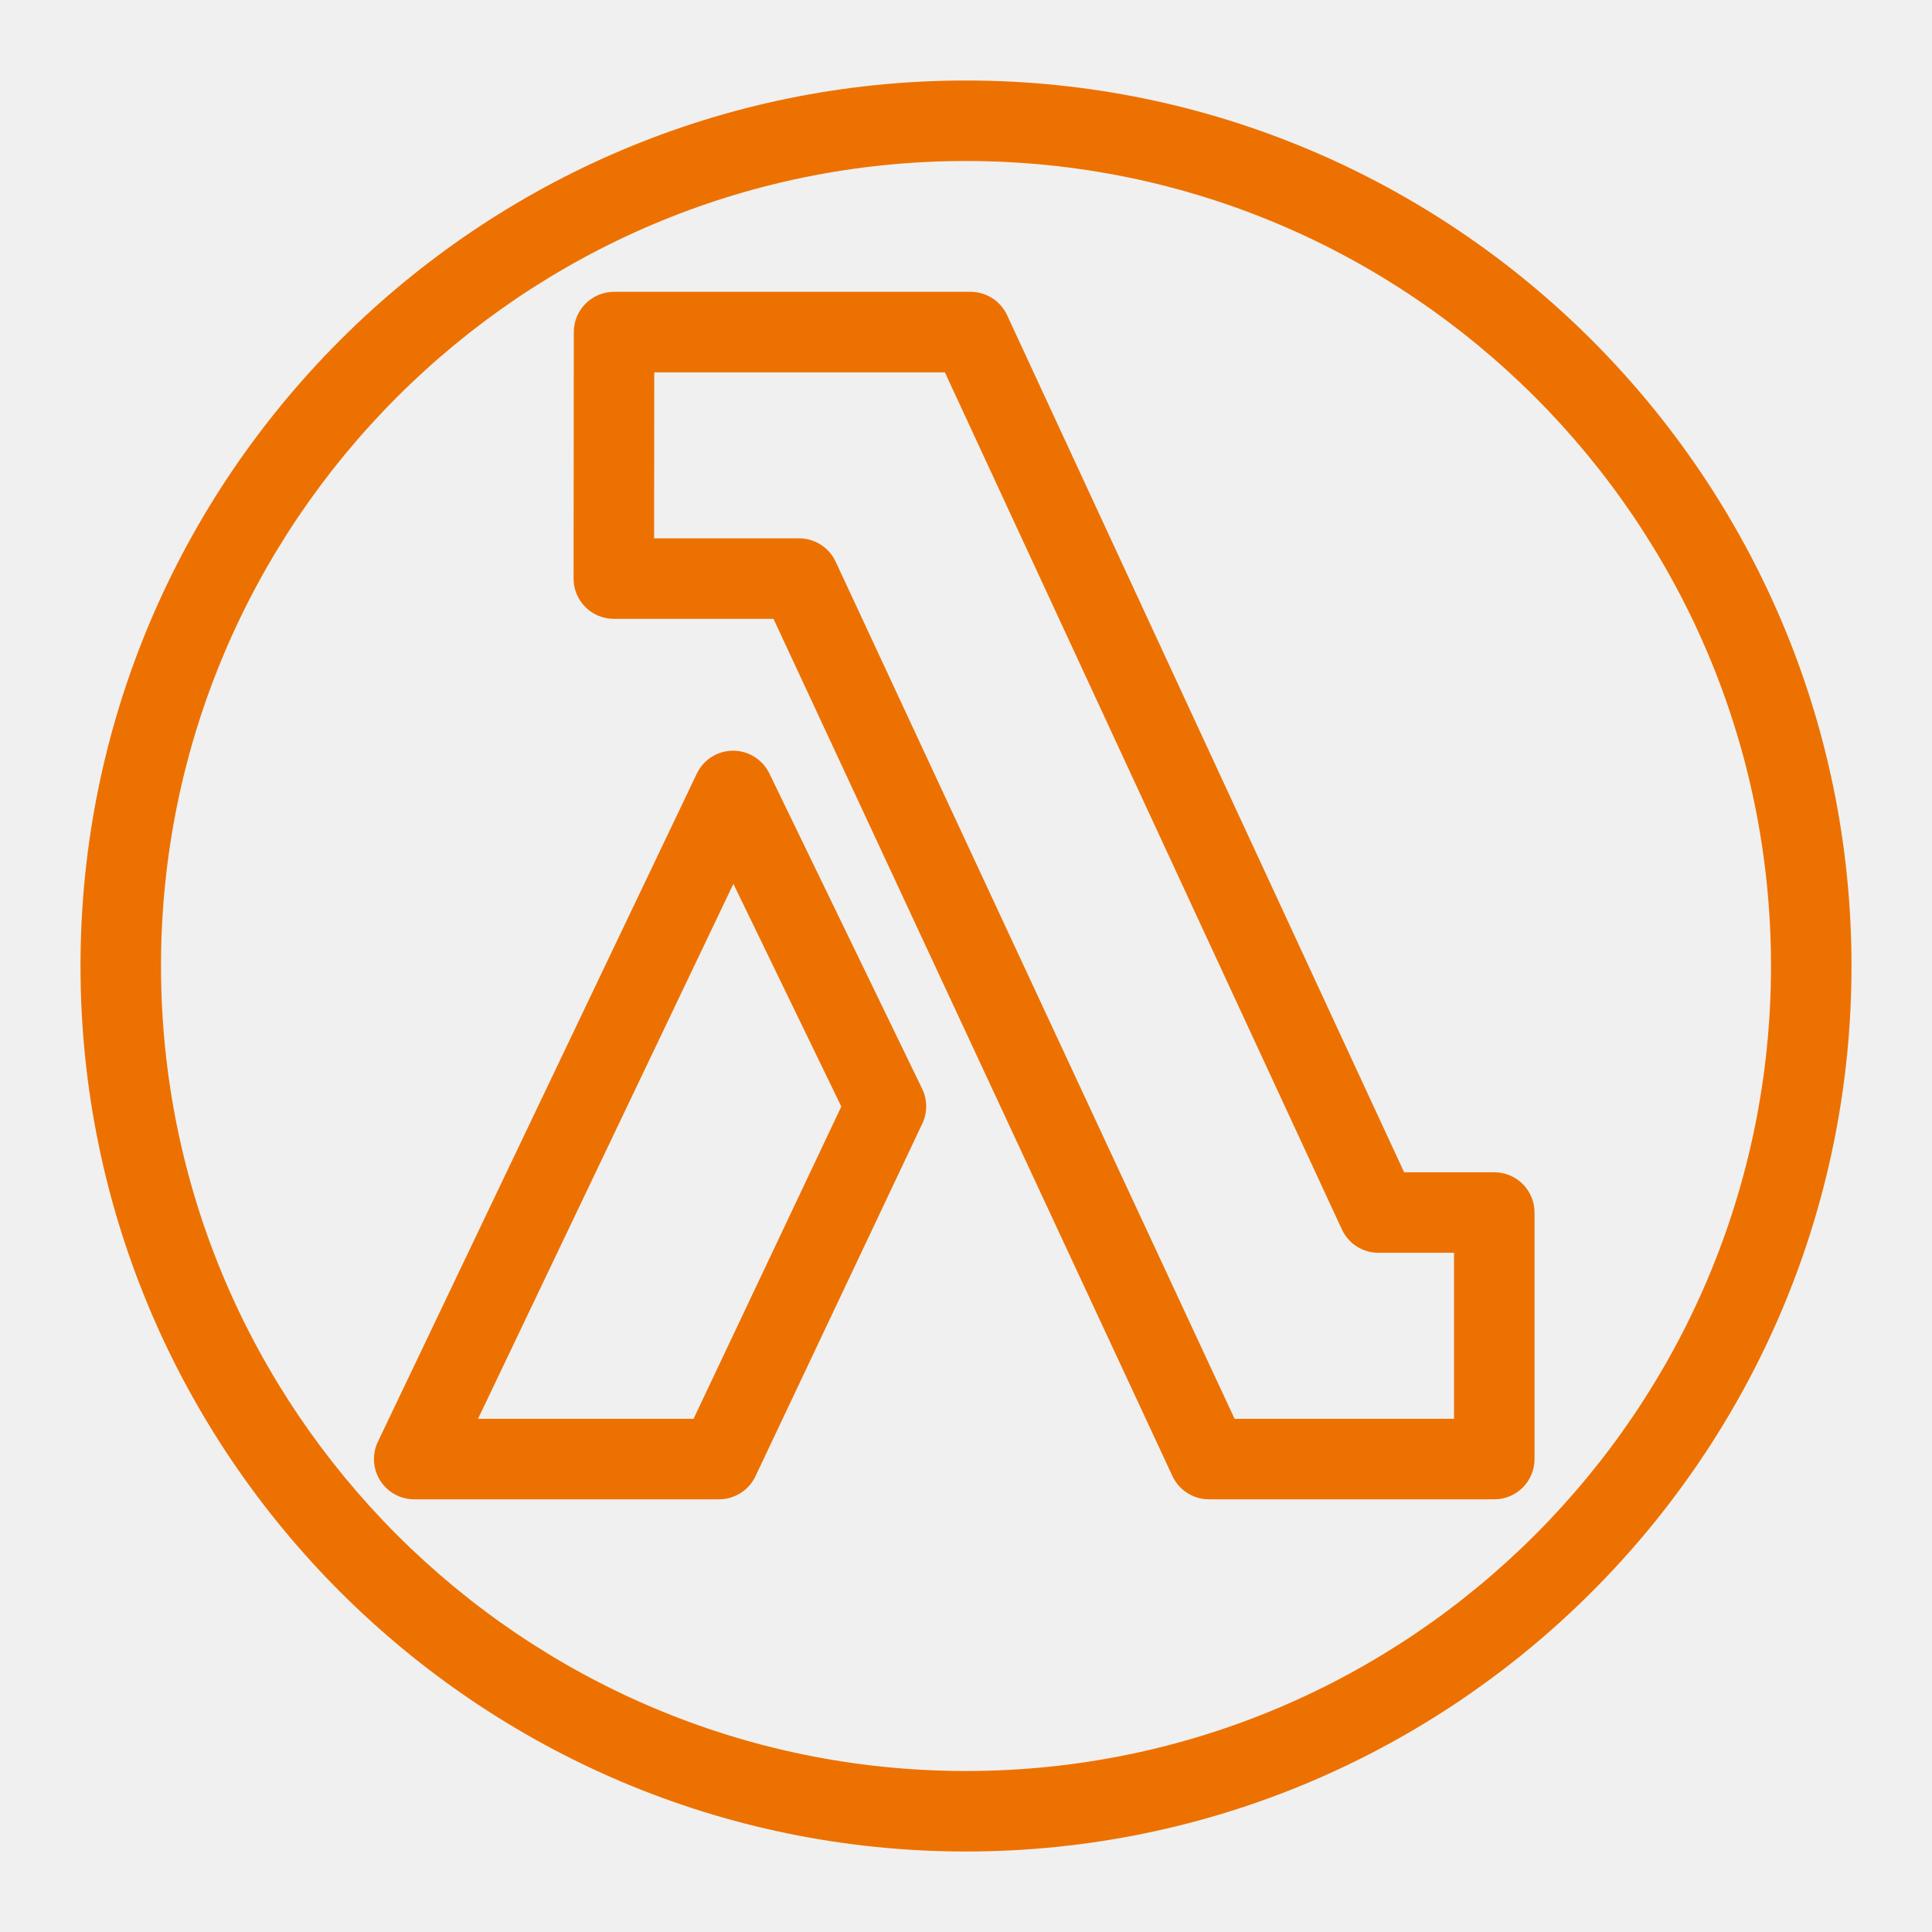
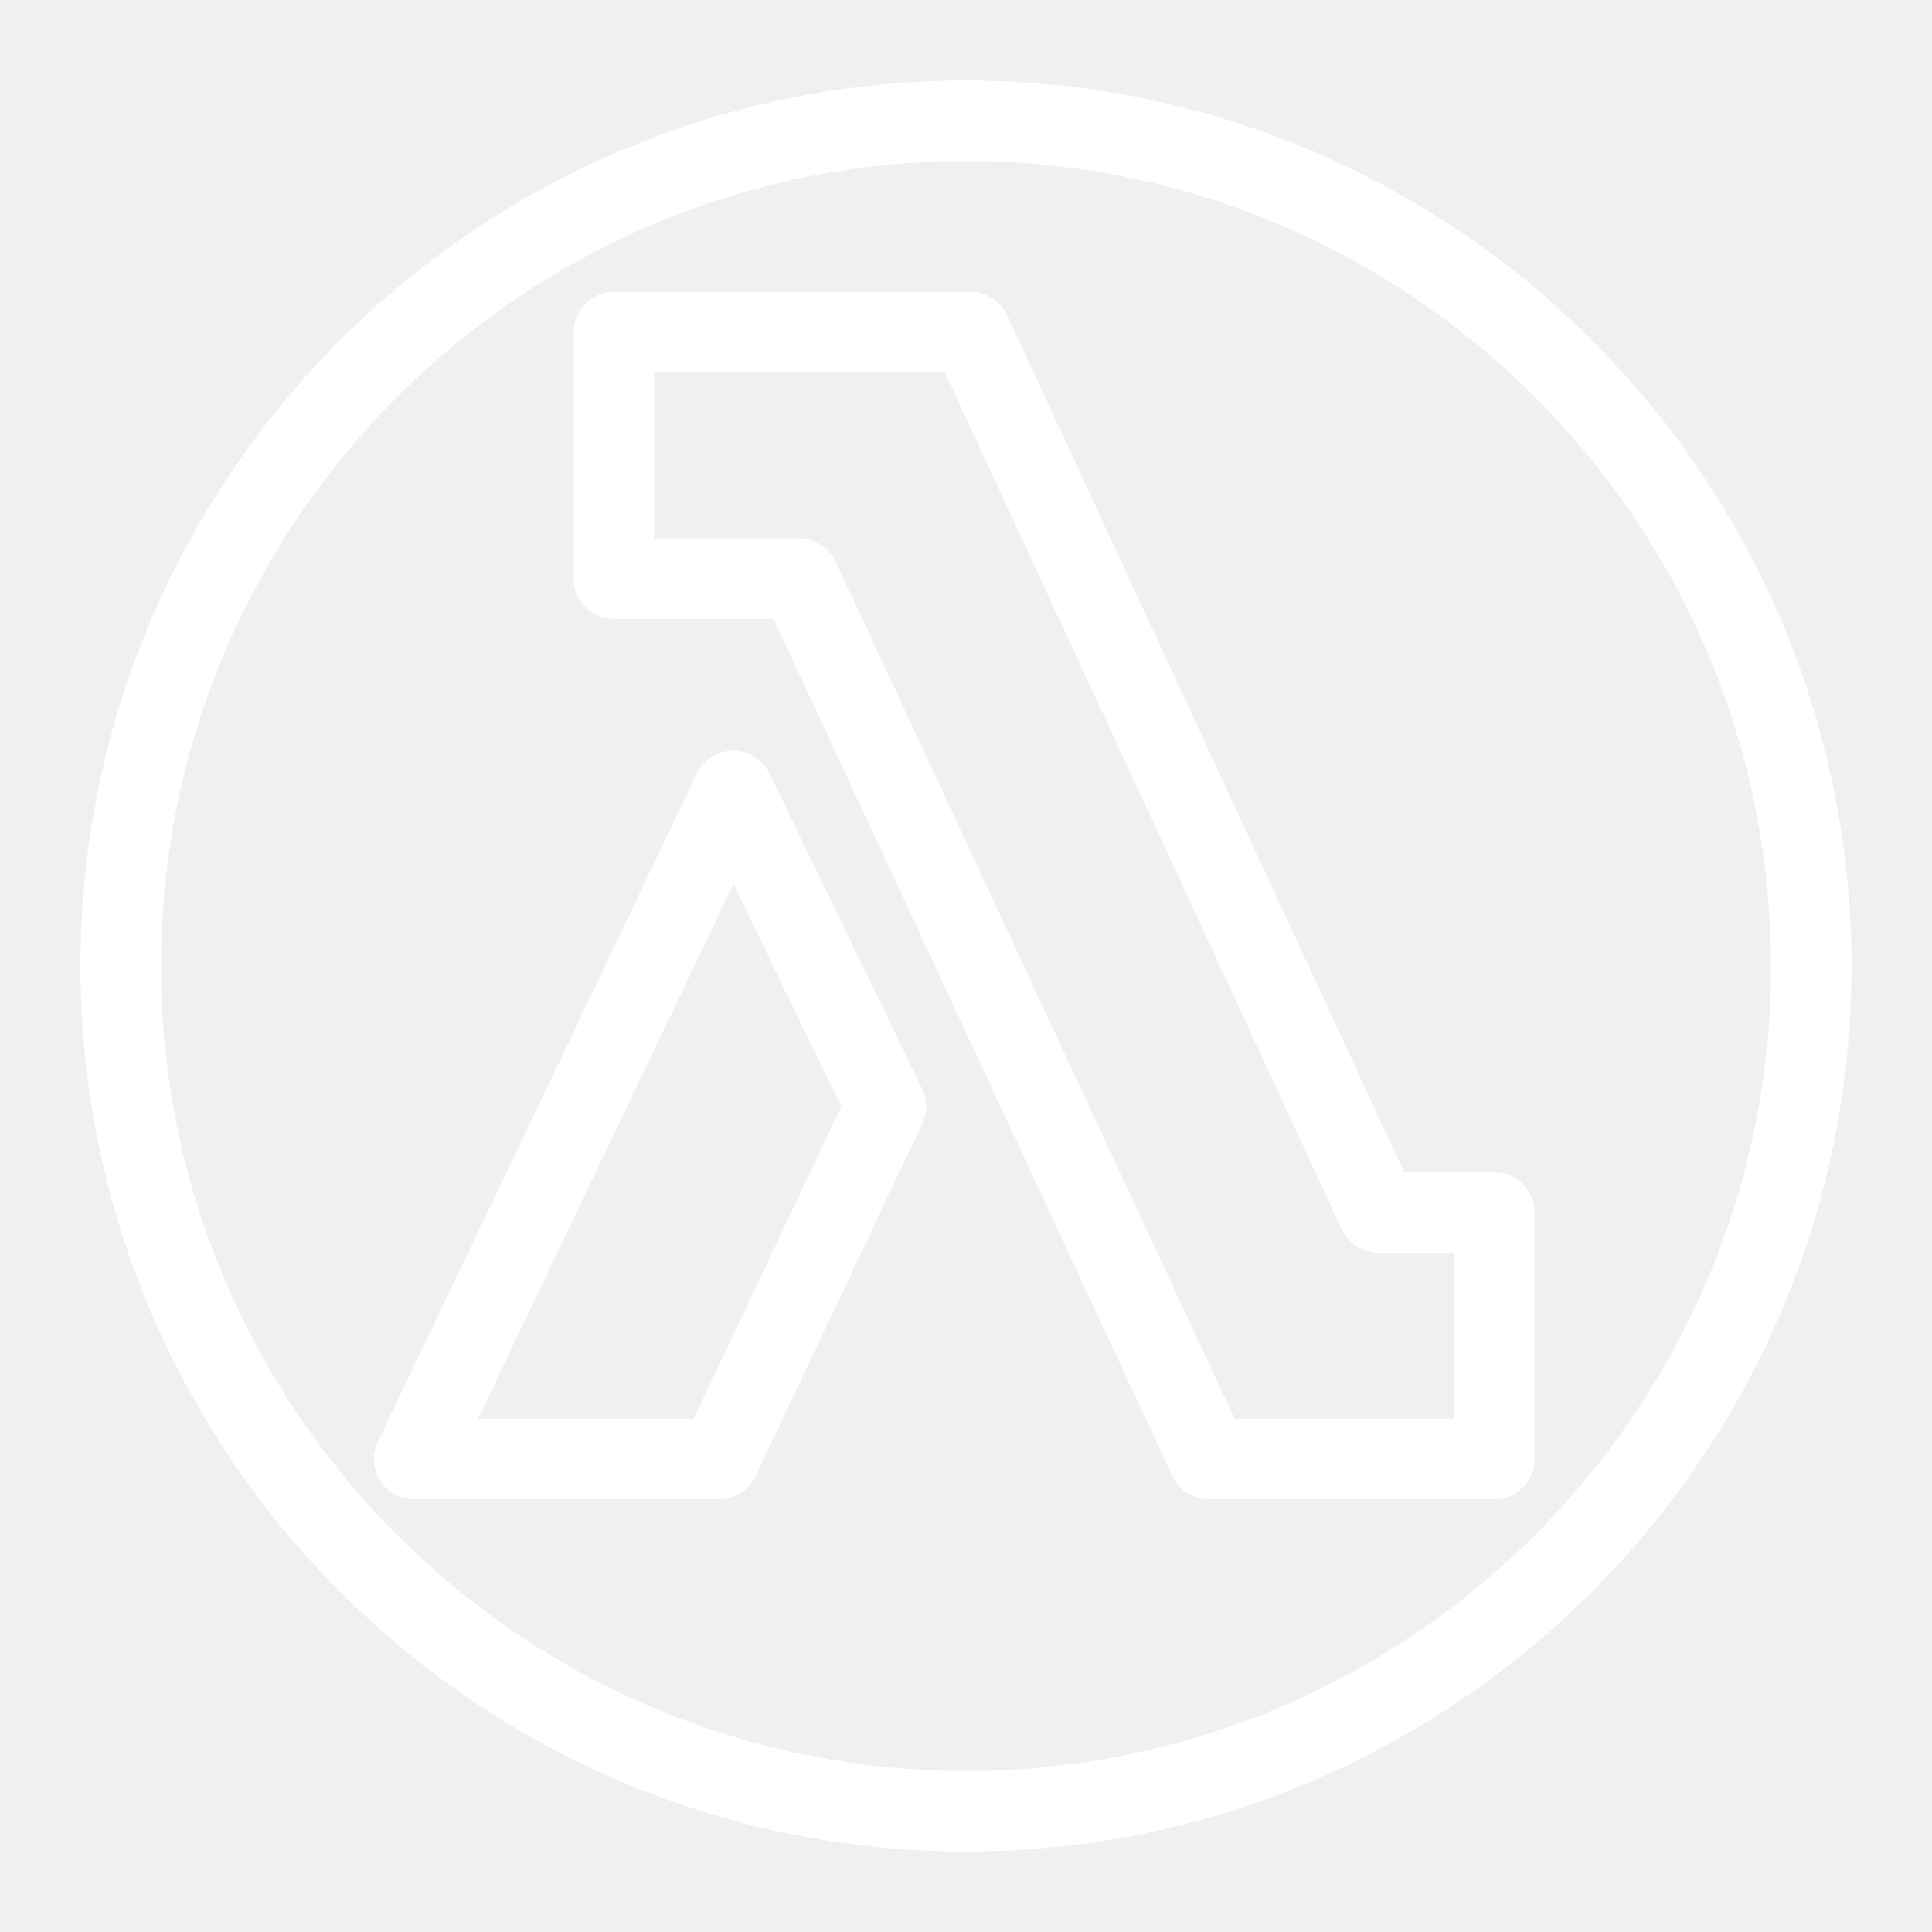
<svg xmlns="http://www.w3.org/2000/svg" width="48px" height="48px" viewBox="0 0 48 48" version="1.1">
  <g id="Icon-Resource/Compute/Res_AWS-Lambda_Lambda-Function_48" stroke="none" stroke-width="1" fill="none" fill-rule="evenodd">
-     <path d="M24,44 C12.972,44 4,35.028 4,24 C4,12.972 12.972,4 24,4 C35.028,4 44,12.972 44,24 C44,35.028 35.028,44 24,44 L24,44 Z M24,2 C11.869,2 2,11.869 2,24 C2,36.131 11.869,46 24,46 C36.131,46 46,36.131 46,24 C46,11.869 36.131,2 24,2 L24,2 Z M17.231,35.25 L11.876,35.25 L18.221,21.959 L20.902,27.492 L17.231,35.25 Z M19.114,19.215 C18.946,18.87 18.597,18.651 18.214,18.651 L18.211,18.651 C17.826,18.652 17.477,18.874 17.312,19.221 L9.389,35.819 C9.24,36.129 9.262,36.493 9.445,36.783 C9.628,37.074 9.947,37.25 10.291,37.25 L17.864,37.25 C18.251,37.25 18.603,37.027 18.769,36.678 L22.915,27.915 C23.044,27.642 23.043,27.323 22.911,27.051 L19.114,19.215 Z M36.125,35.25 L30.673,35.25 L20.761,13.953 C20.597,13.601 20.243,13.375 19.854,13.375 L16.251,13.375 L16.255,9.25 L23.475,9.25 L33.339,30.545 C33.503,30.898 33.856,31.125 34.246,31.125 L36.125,31.125 L36.125,35.25 Z M37.125,29.125 L34.885,29.125 L25.021,7.83 C24.856,7.477 24.503,7.25 24.113,7.25 L15.256,7.25 C14.704,7.25 14.257,7.697 14.256,8.249 L14.25,14.374 C14.25,14.64 14.355,14.894 14.543,15.082 C14.73,15.27 14.984,15.375 15.25,15.375 L19.217,15.375 L29.129,36.672 C29.293,37.024 29.646,37.25 30.035,37.25 L37.125,37.25 C37.678,37.25 38.125,36.803 38.125,36.25 L38.125,30.125 C38.125,29.572 37.678,29.125 37.125,29.125 L37.125,29.125 Z" id="Amazon-Lambda-Lambda-Function_Resource-Icon_light-bg" fill="#ED7100" />
+     <path d="M24,44 C12.972,44 4,35.028 4,24 C4,12.972 12.972,4 24,4 C35.028,4 44,12.972 44,24 C44,35.028 35.028,44 24,44 L24,44 Z M24,2 C11.869,2 2,11.869 2,24 C2,36.131 11.869,46 24,46 C36.131,46 46,36.131 46,24 C46,11.869 36.131,2 24,2 L24,2 Z M17.231,35.25 L11.876,35.25 L18.221,21.959 L20.902,27.492 L17.231,35.25 Z M19.114,19.215 C18.946,18.87 18.597,18.651 18.214,18.651 L18.211,18.651 C17.826,18.652 17.477,18.874 17.312,19.221 L9.389,35.819 C9.24,36.129 9.262,36.493 9.445,36.783 C9.628,37.074 9.947,37.25 10.291,37.25 L17.864,37.25 C18.251,37.25 18.603,37.027 18.769,36.678 L22.915,27.915 C23.044,27.642 23.043,27.323 22.911,27.051 L19.114,19.215 Z M36.125,35.25 L30.673,35.25 L20.761,13.953 C20.597,13.601 20.243,13.375 19.854,13.375 L16.251,13.375 L16.255,9.25 L23.475,9.25 L33.339,30.545 C33.503,30.898 33.856,31.125 34.246,31.125 L36.125,31.125 L36.125,35.25 Z M37.125,29.125 L34.885,29.125 L25.021,7.83 C24.856,7.477 24.503,7.25 24.113,7.25 L15.256,7.25 C14.704,7.25 14.257,7.697 14.256,8.249 L14.25,14.374 C14.25,14.64 14.355,14.894 14.543,15.082 C14.73,15.27 14.984,15.375 15.25,15.375 L19.217,15.375 L29.129,36.672 C29.293,37.024 29.646,37.25 30.035,37.25 L37.125,37.25 C37.678,37.25 38.125,36.803 38.125,36.25 L38.125,30.125 C38.125,29.572 37.678,29.125 37.125,29.125 L37.125,29.125 Z" id="Amazon-Lambda-Lambda-Function_Resource-Icon_light-bg" fill="#FFFFFF" />
  </g>
</svg>
